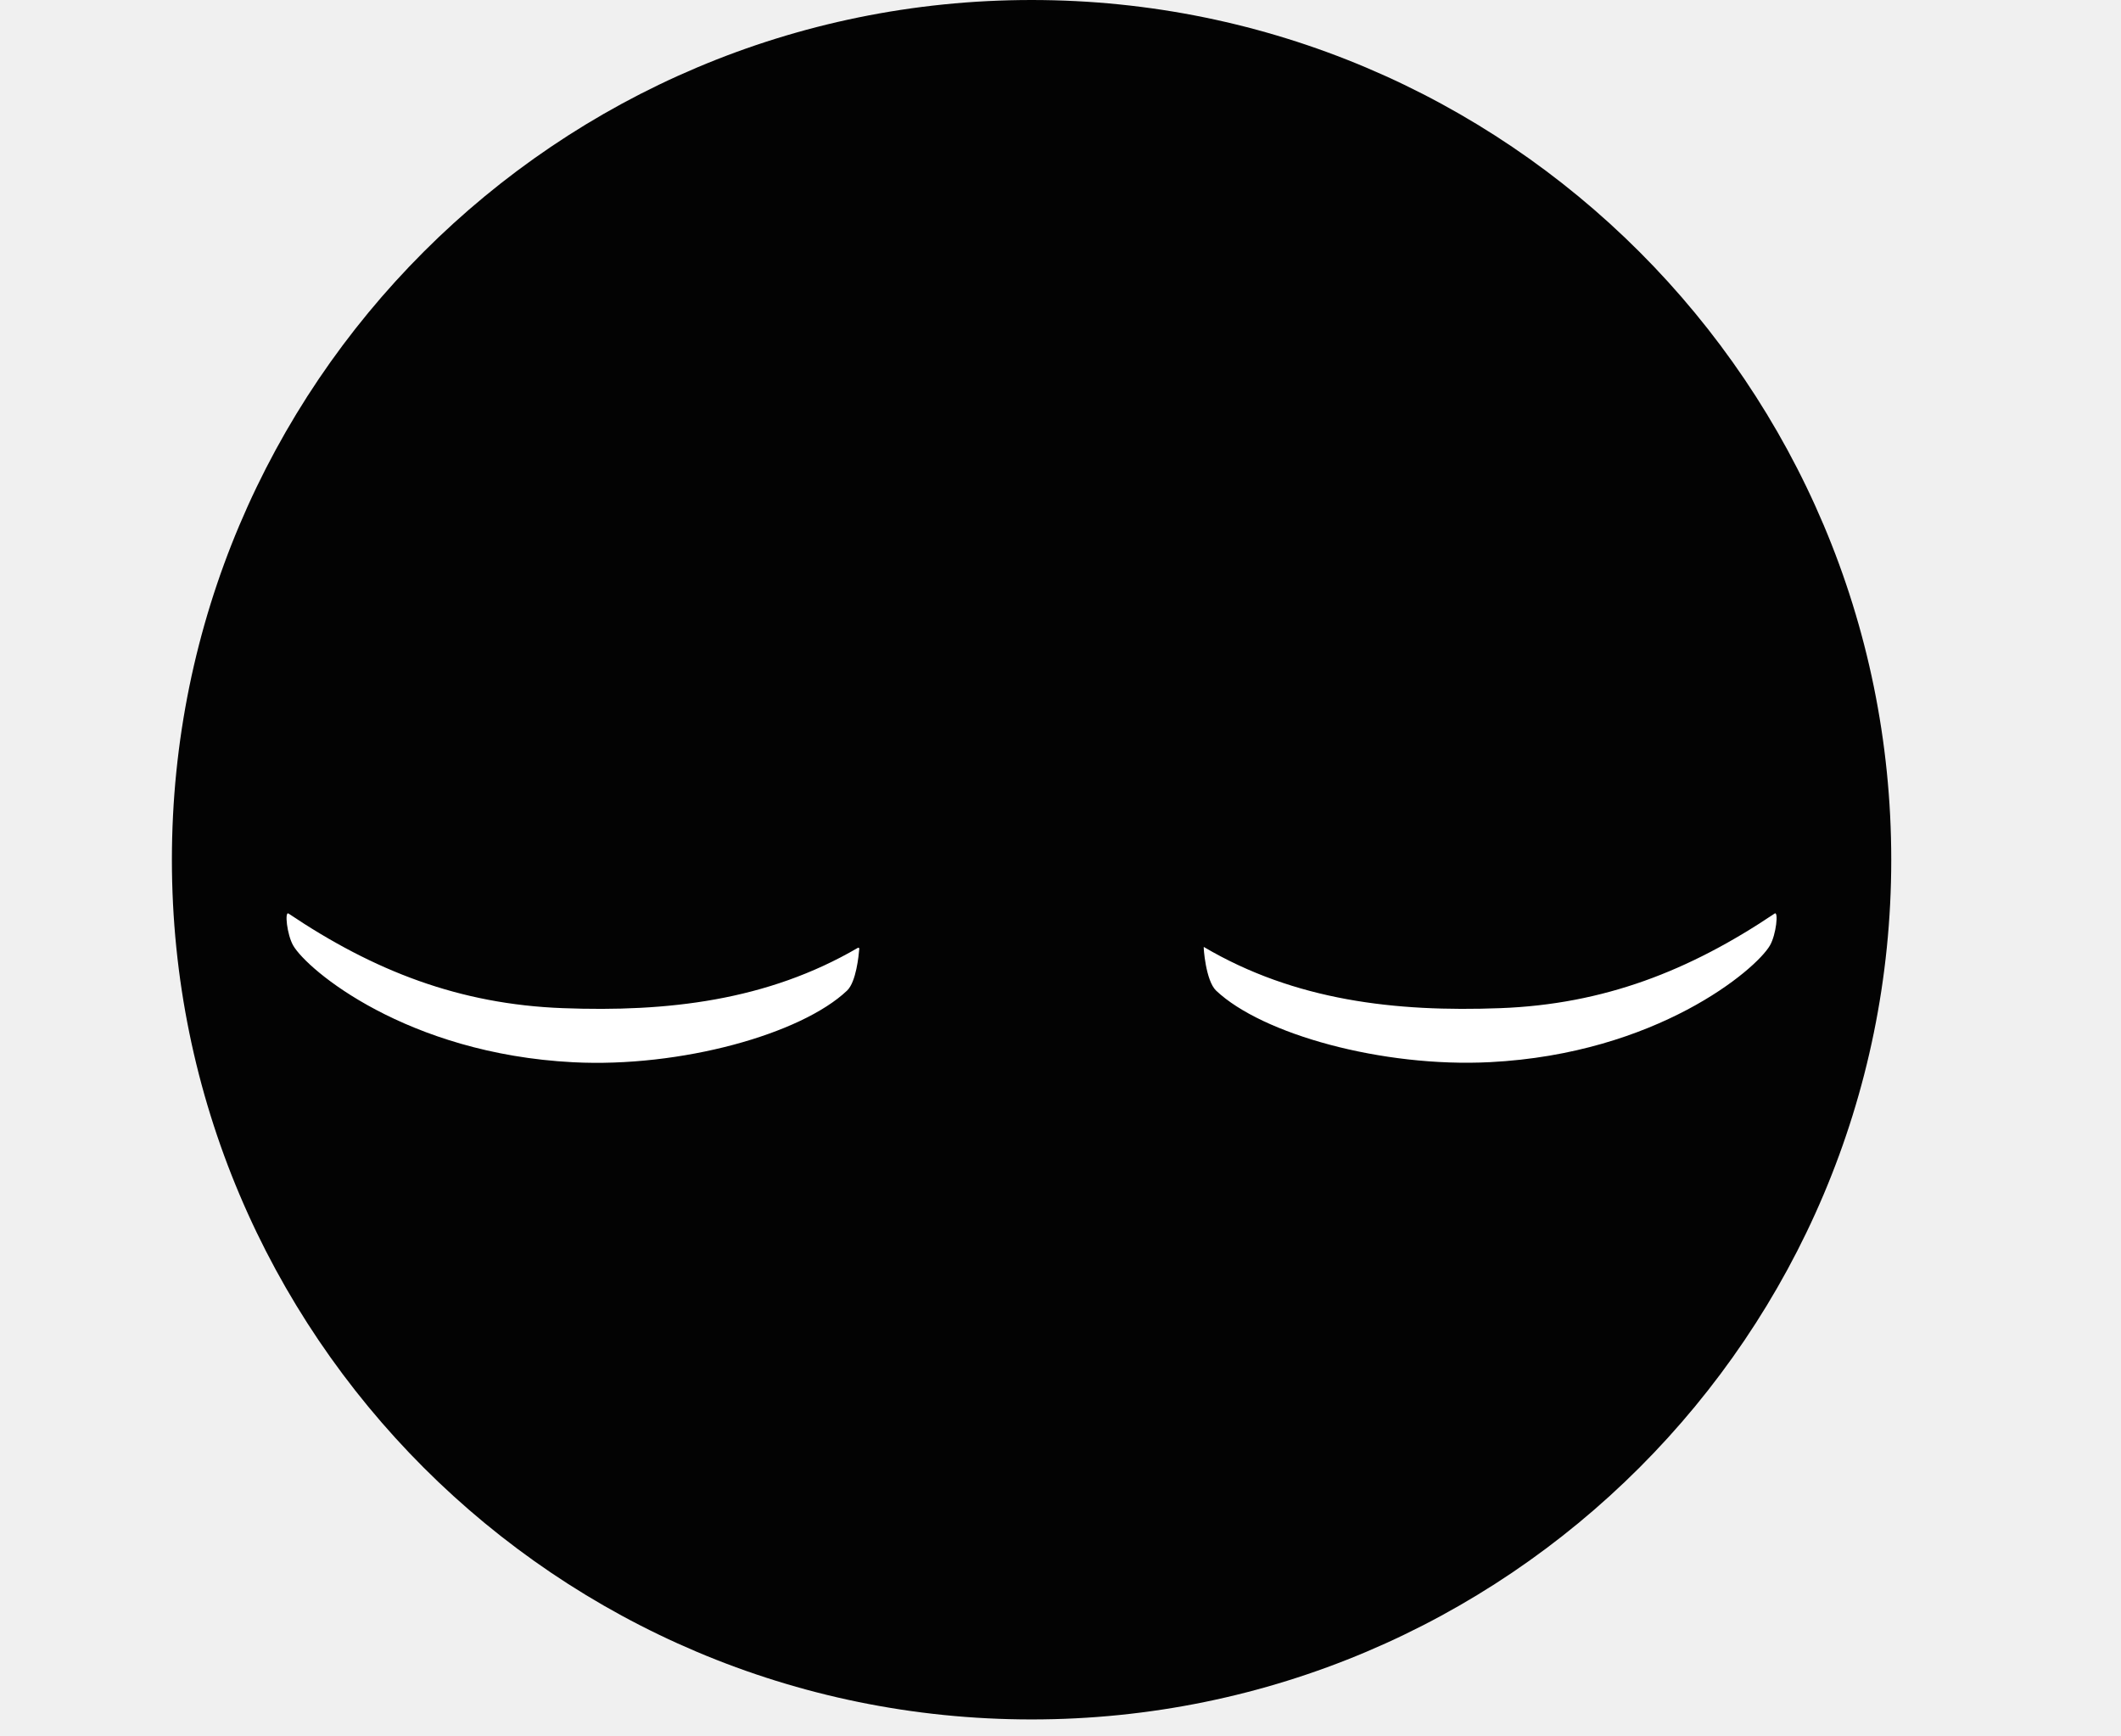
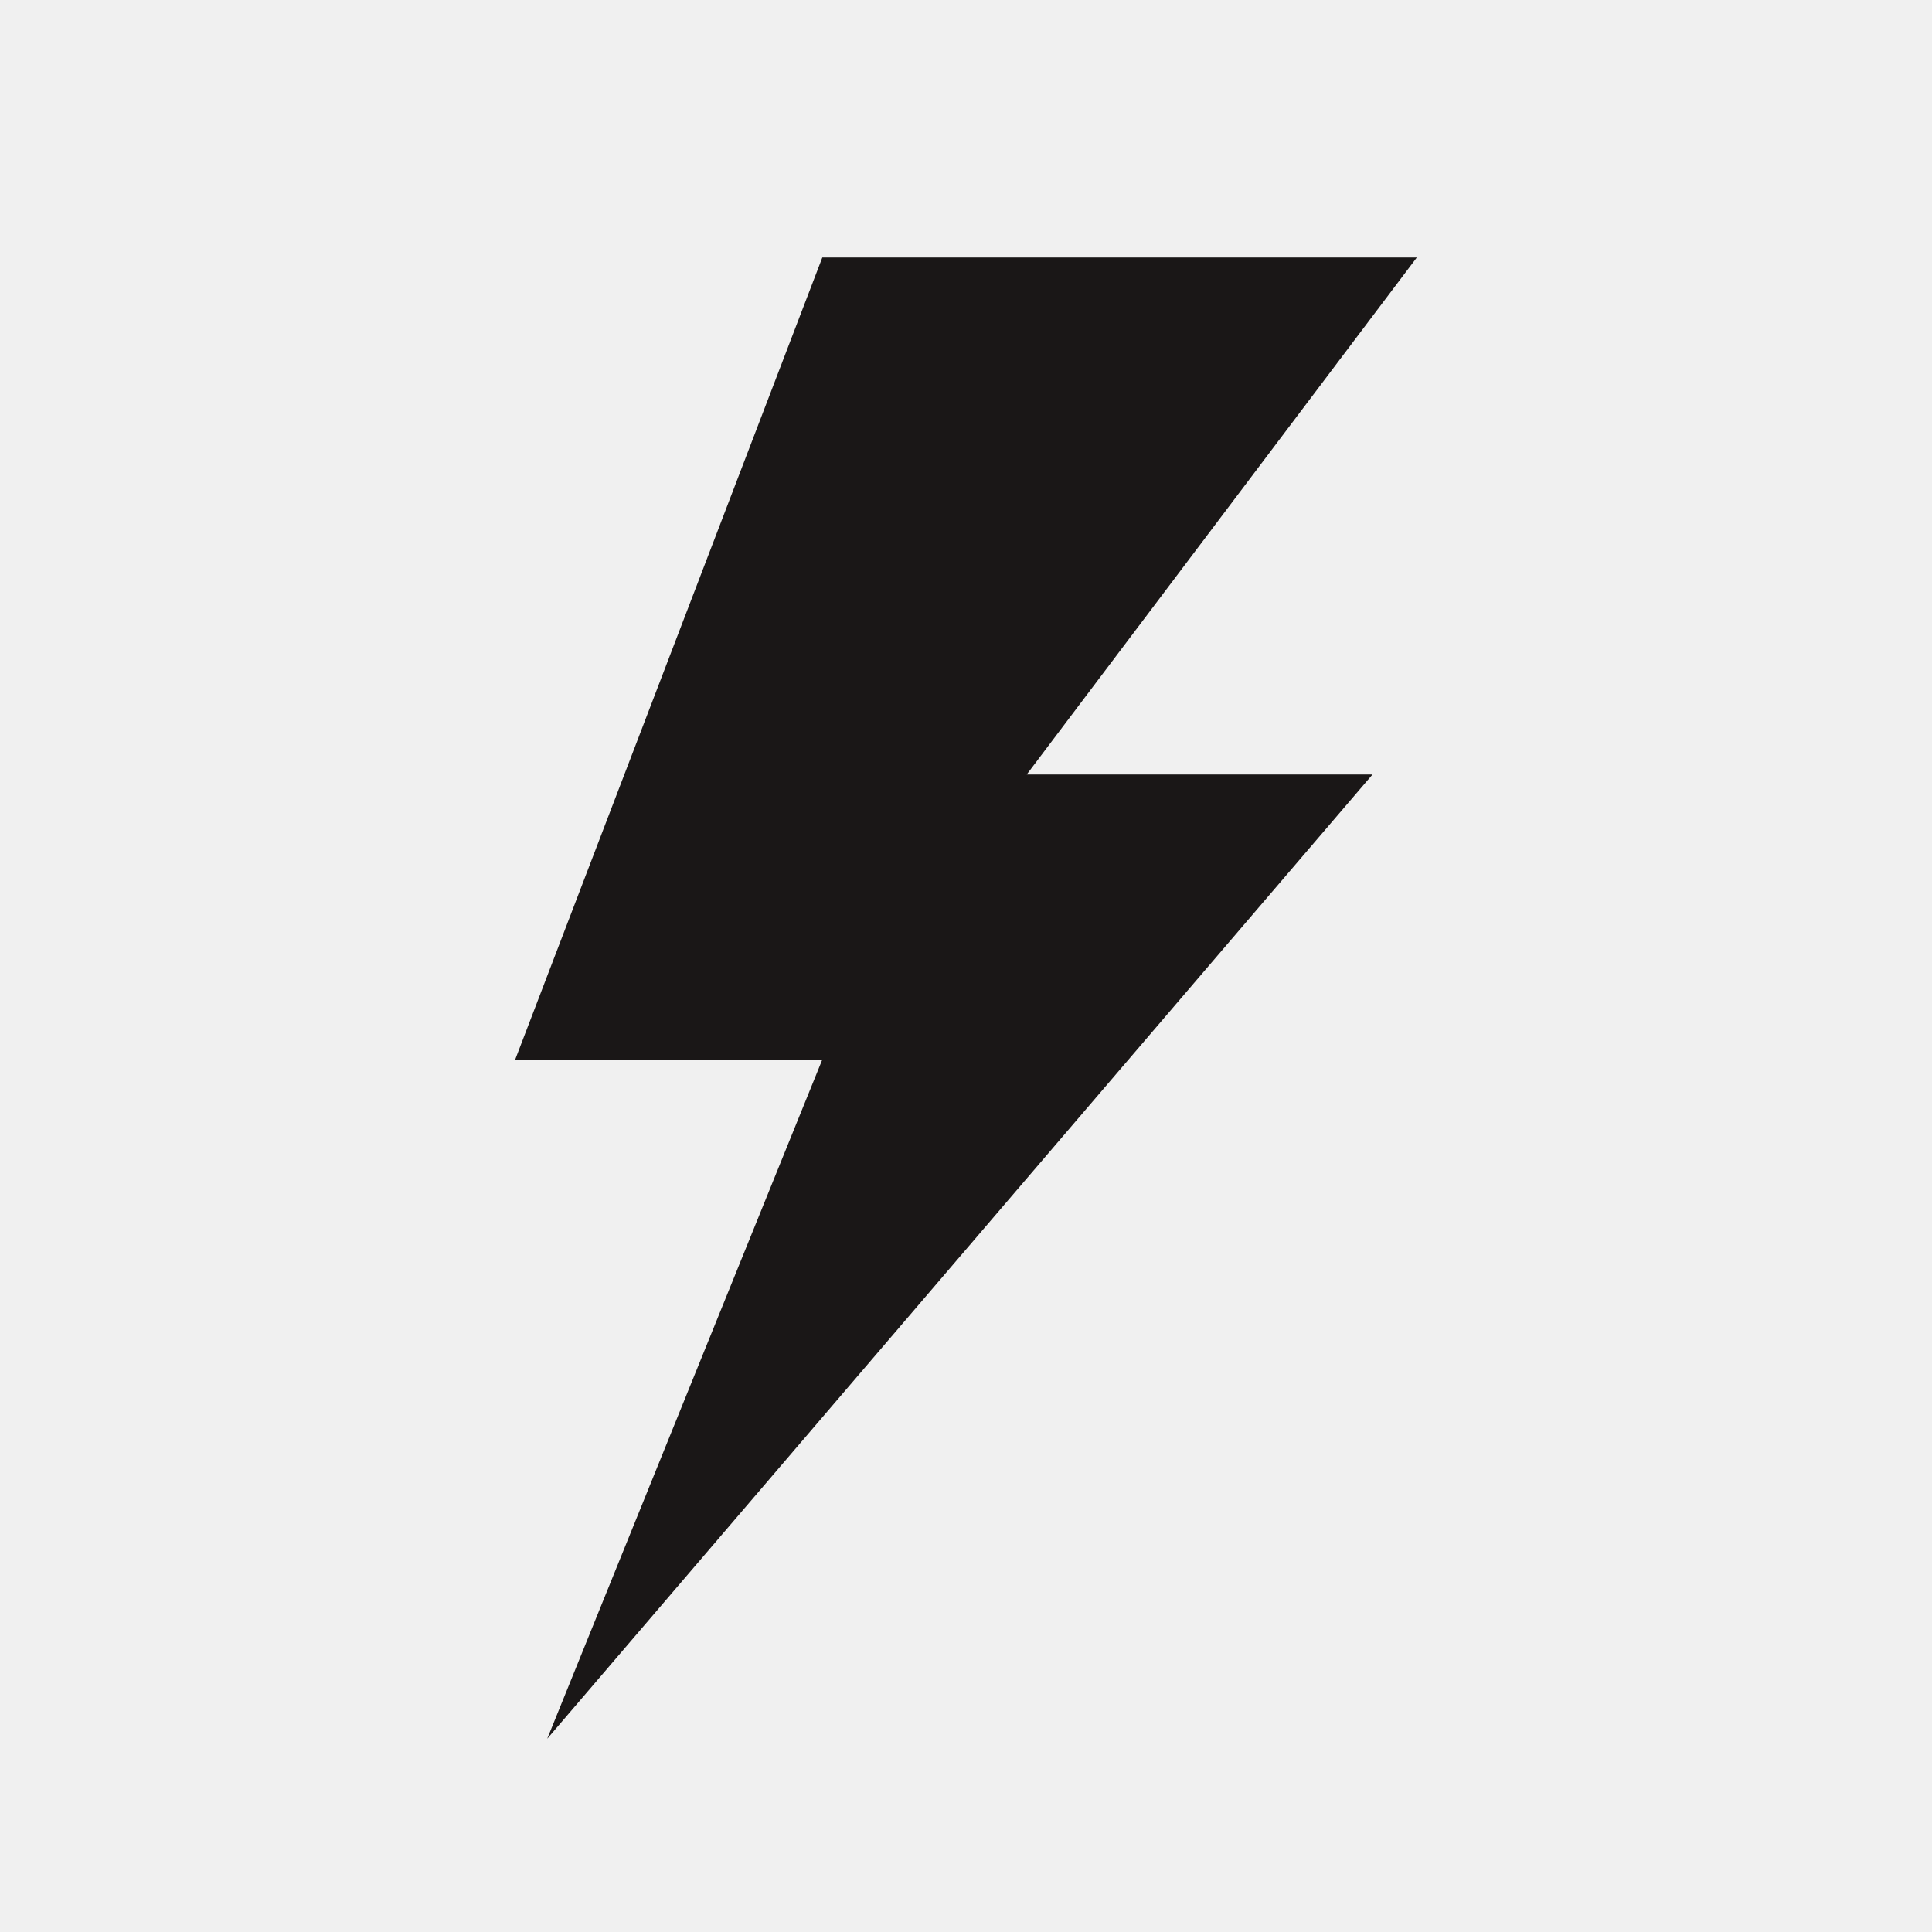
- <svg xmlns="http://www.w3.org/2000/svg" width="22" height="18" viewBox="0 0 22 18" fill="none">
-   <path d="M19.617 8.917C19.617 13.841 15.624 17.833 10.7 17.833C5.775 17.833 1.783 13.841 1.783 8.917C1.783 3.992 5.775 0 10.7 0C15.624 0 19.617 3.992 19.617 8.917Z" fill="#030303" />
-   <path fill-rule="evenodd" clip-rule="evenodd" d="M15.561 10.456C16.636 10.416 17.523 10.069 18.407 9.475C18.449 9.446 18.424 9.692 18.359 9.805C18.214 10.057 17.183 10.928 15.455 11.016C14.339 11.073 13.091 10.726 12.614 10.274C12.505 10.17 12.482 9.819 12.486 9.821C13.432 10.379 14.475 10.497 15.561 10.456ZM2.993 9.475C3.877 10.069 4.764 10.416 5.839 10.456C6.919 10.497 7.957 10.38 8.899 9.83C8.906 9.827 8.913 9.832 8.913 9.839C8.907 9.91 8.881 10.184 8.786 10.274C8.309 10.726 7.06 11.074 5.945 11.017C4.217 10.928 3.186 10.058 3.041 9.806C2.976 9.692 2.951 9.447 2.993 9.475Z" fill="white" />
+ <svg xmlns="http://www.w3.org/2000/svg" width="48" height="48" viewBox="0 0 48 48" fill="none">
+   <path d="M25.509 19.242H34.1L13.596 43.198L20.43 26.324H12.8L20.43 6.398H35.2L25.509 19.242Z" fill="#1A1717" />
</svg>
